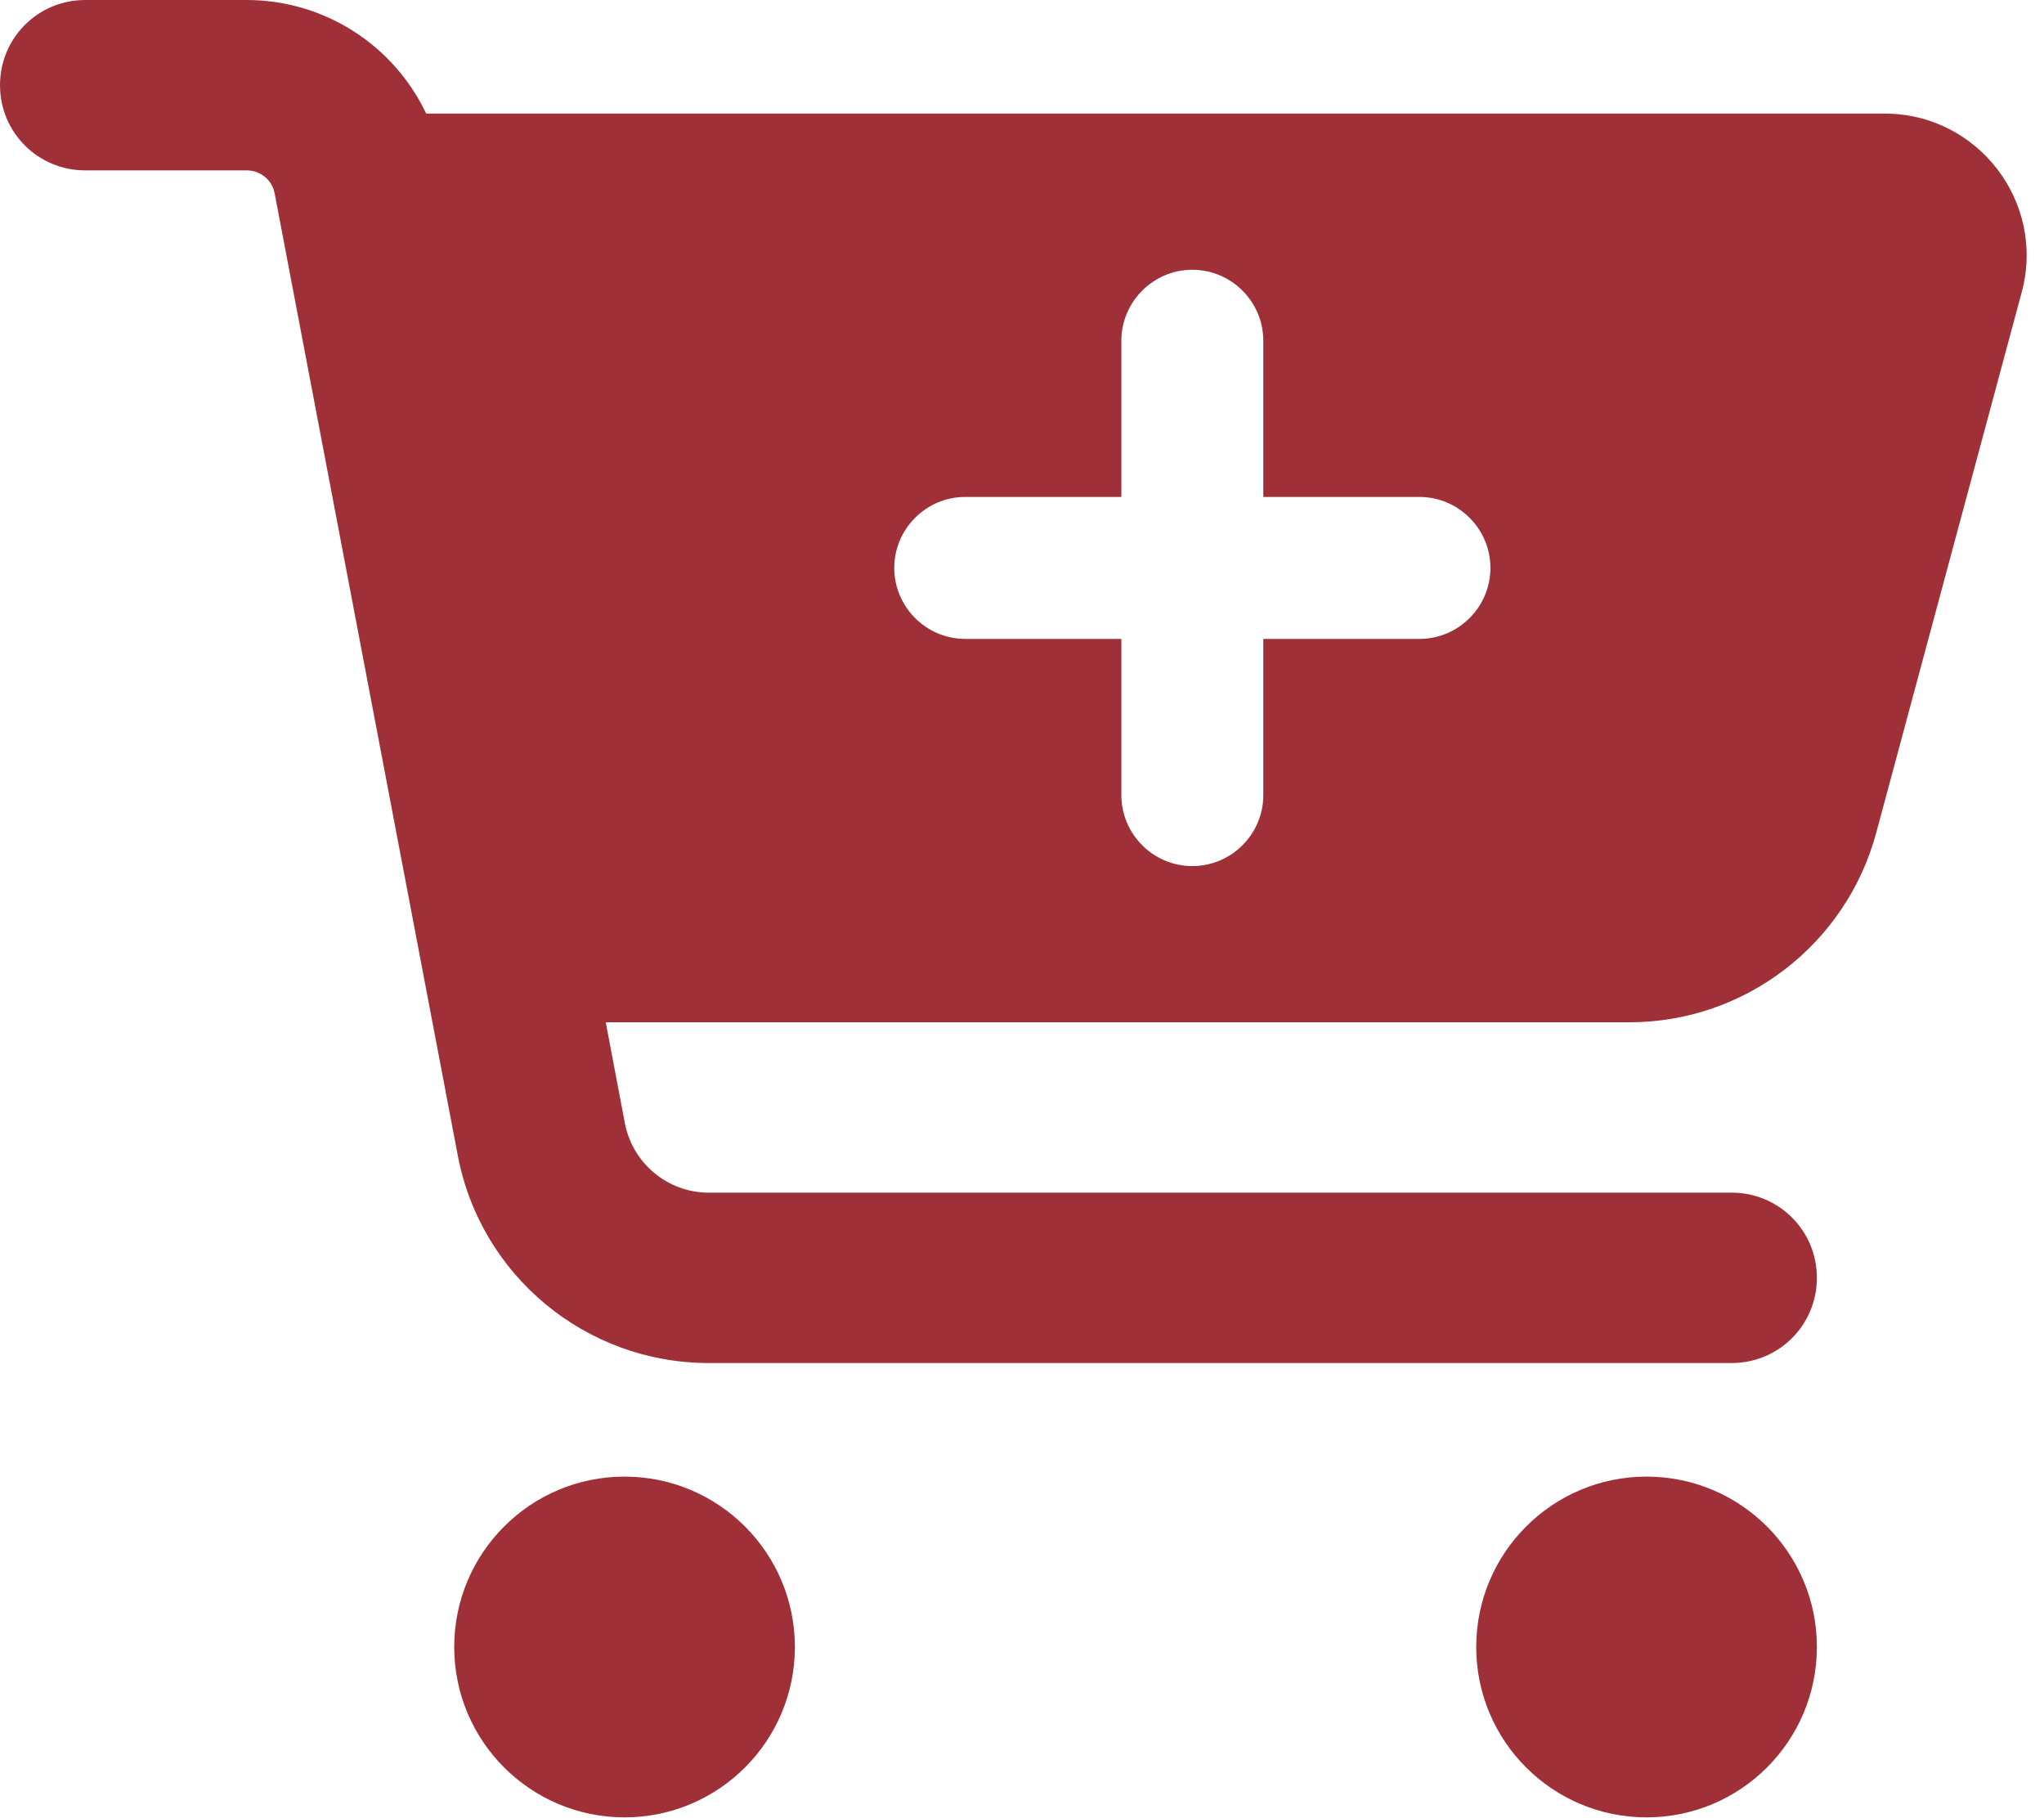
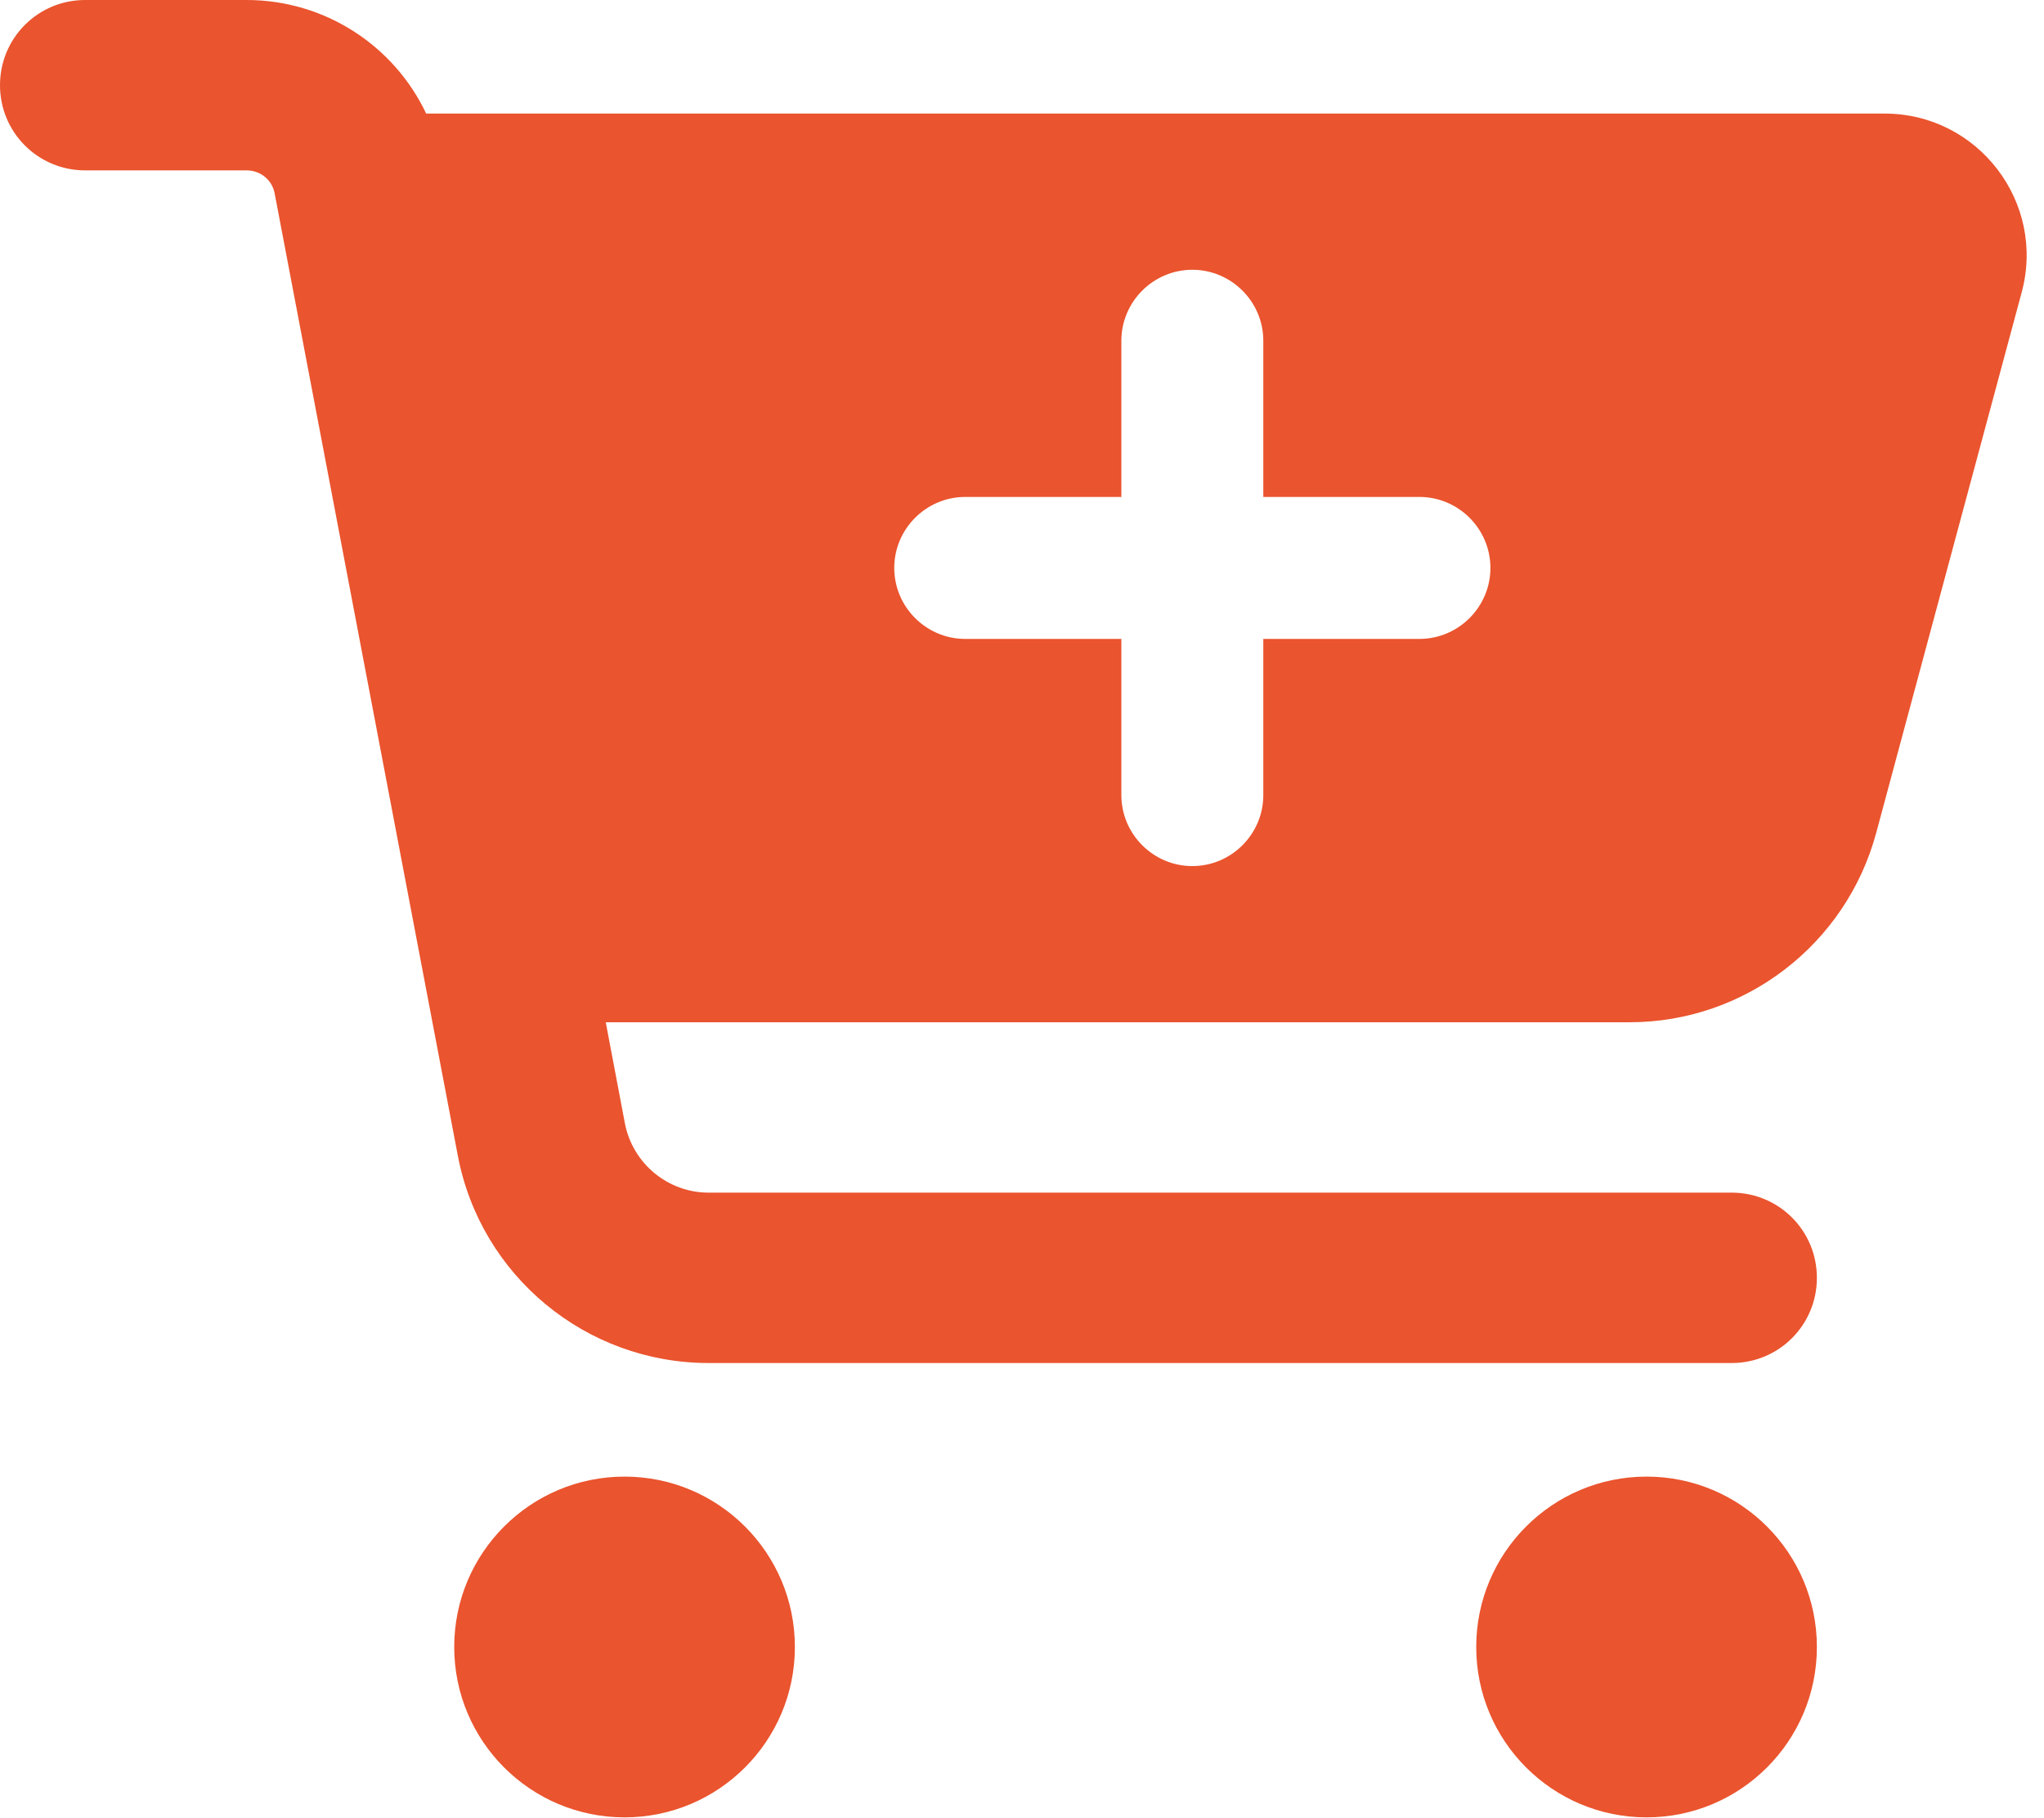
<svg xmlns="http://www.w3.org/2000/svg" viewBox="0 0 576 512">
-   <path fill="#a03037" d="M0 24C0 10.7 10.7 0 24 0H69.5c22 0 41.5 12.8 50.6 32h411c26.3 0 45.5 25 38.6 50.4l-41 152.3c-8.5 31.4-37 53.3-69.5 53.3H170.7l5.4 28.5c2.2 11.3 12.1 19.5 23.6 19.5H488c13.3 0 24 10.7 24 24s-10.7 24-24 24H199.7c-34.6 0-64.3-24.6-70.7-58.5L77.4 54.5c-.7-3.8-4-6.5-7.9-6.5H24C10.7 48 0 37.3 0 24zM128 464a48 48 0 1 1 96 0 48 48 0 1 1 -96 0zm336-48a48 48 0 1 1 0 96 48 48 0 1 1 0-96zM252 160c0 11 9 20 20 20h44v44c0 11 9 20 20 20s20-9 20-20V180h44c11 0 20-9 20-20s-9-20-20-20H356V96c0-11-9-20-20-20s-20 9-20 20v44H272c-11 0-20 9-20 20z" />
+   <path fill="#ea542e" d="M0 24C0 10.7 10.7 0 24 0H69.5c22 0 41.5 12.8 50.6 32h411c26.3 0 45.5 25 38.6 50.4l-41 152.3c-8.5 31.4-37 53.3-69.5 53.3H170.7l5.4 28.5c2.2 11.3 12.1 19.5 23.6 19.5H488c13.3 0 24 10.7 24 24s-10.7 24-24 24H199.7c-34.6 0-64.3-24.6-70.7-58.5L77.4 54.5c-.7-3.8-4-6.5-7.9-6.5H24C10.7 48 0 37.3 0 24zM128 464a48 48 0 1 1 96 0 48 48 0 1 1 -96 0zm336-48a48 48 0 1 1 0 96 48 48 0 1 1 0-96zM252 160c0 11 9 20 20 20h44v44c0 11 9 20 20 20s20-9 20-20V180h44c11 0 20-9 20-20s-9-20-20-20H356V96c0-11-9-20-20-20s-20 9-20 20v44H272c-11 0-20 9-20 20z" />
</svg>
